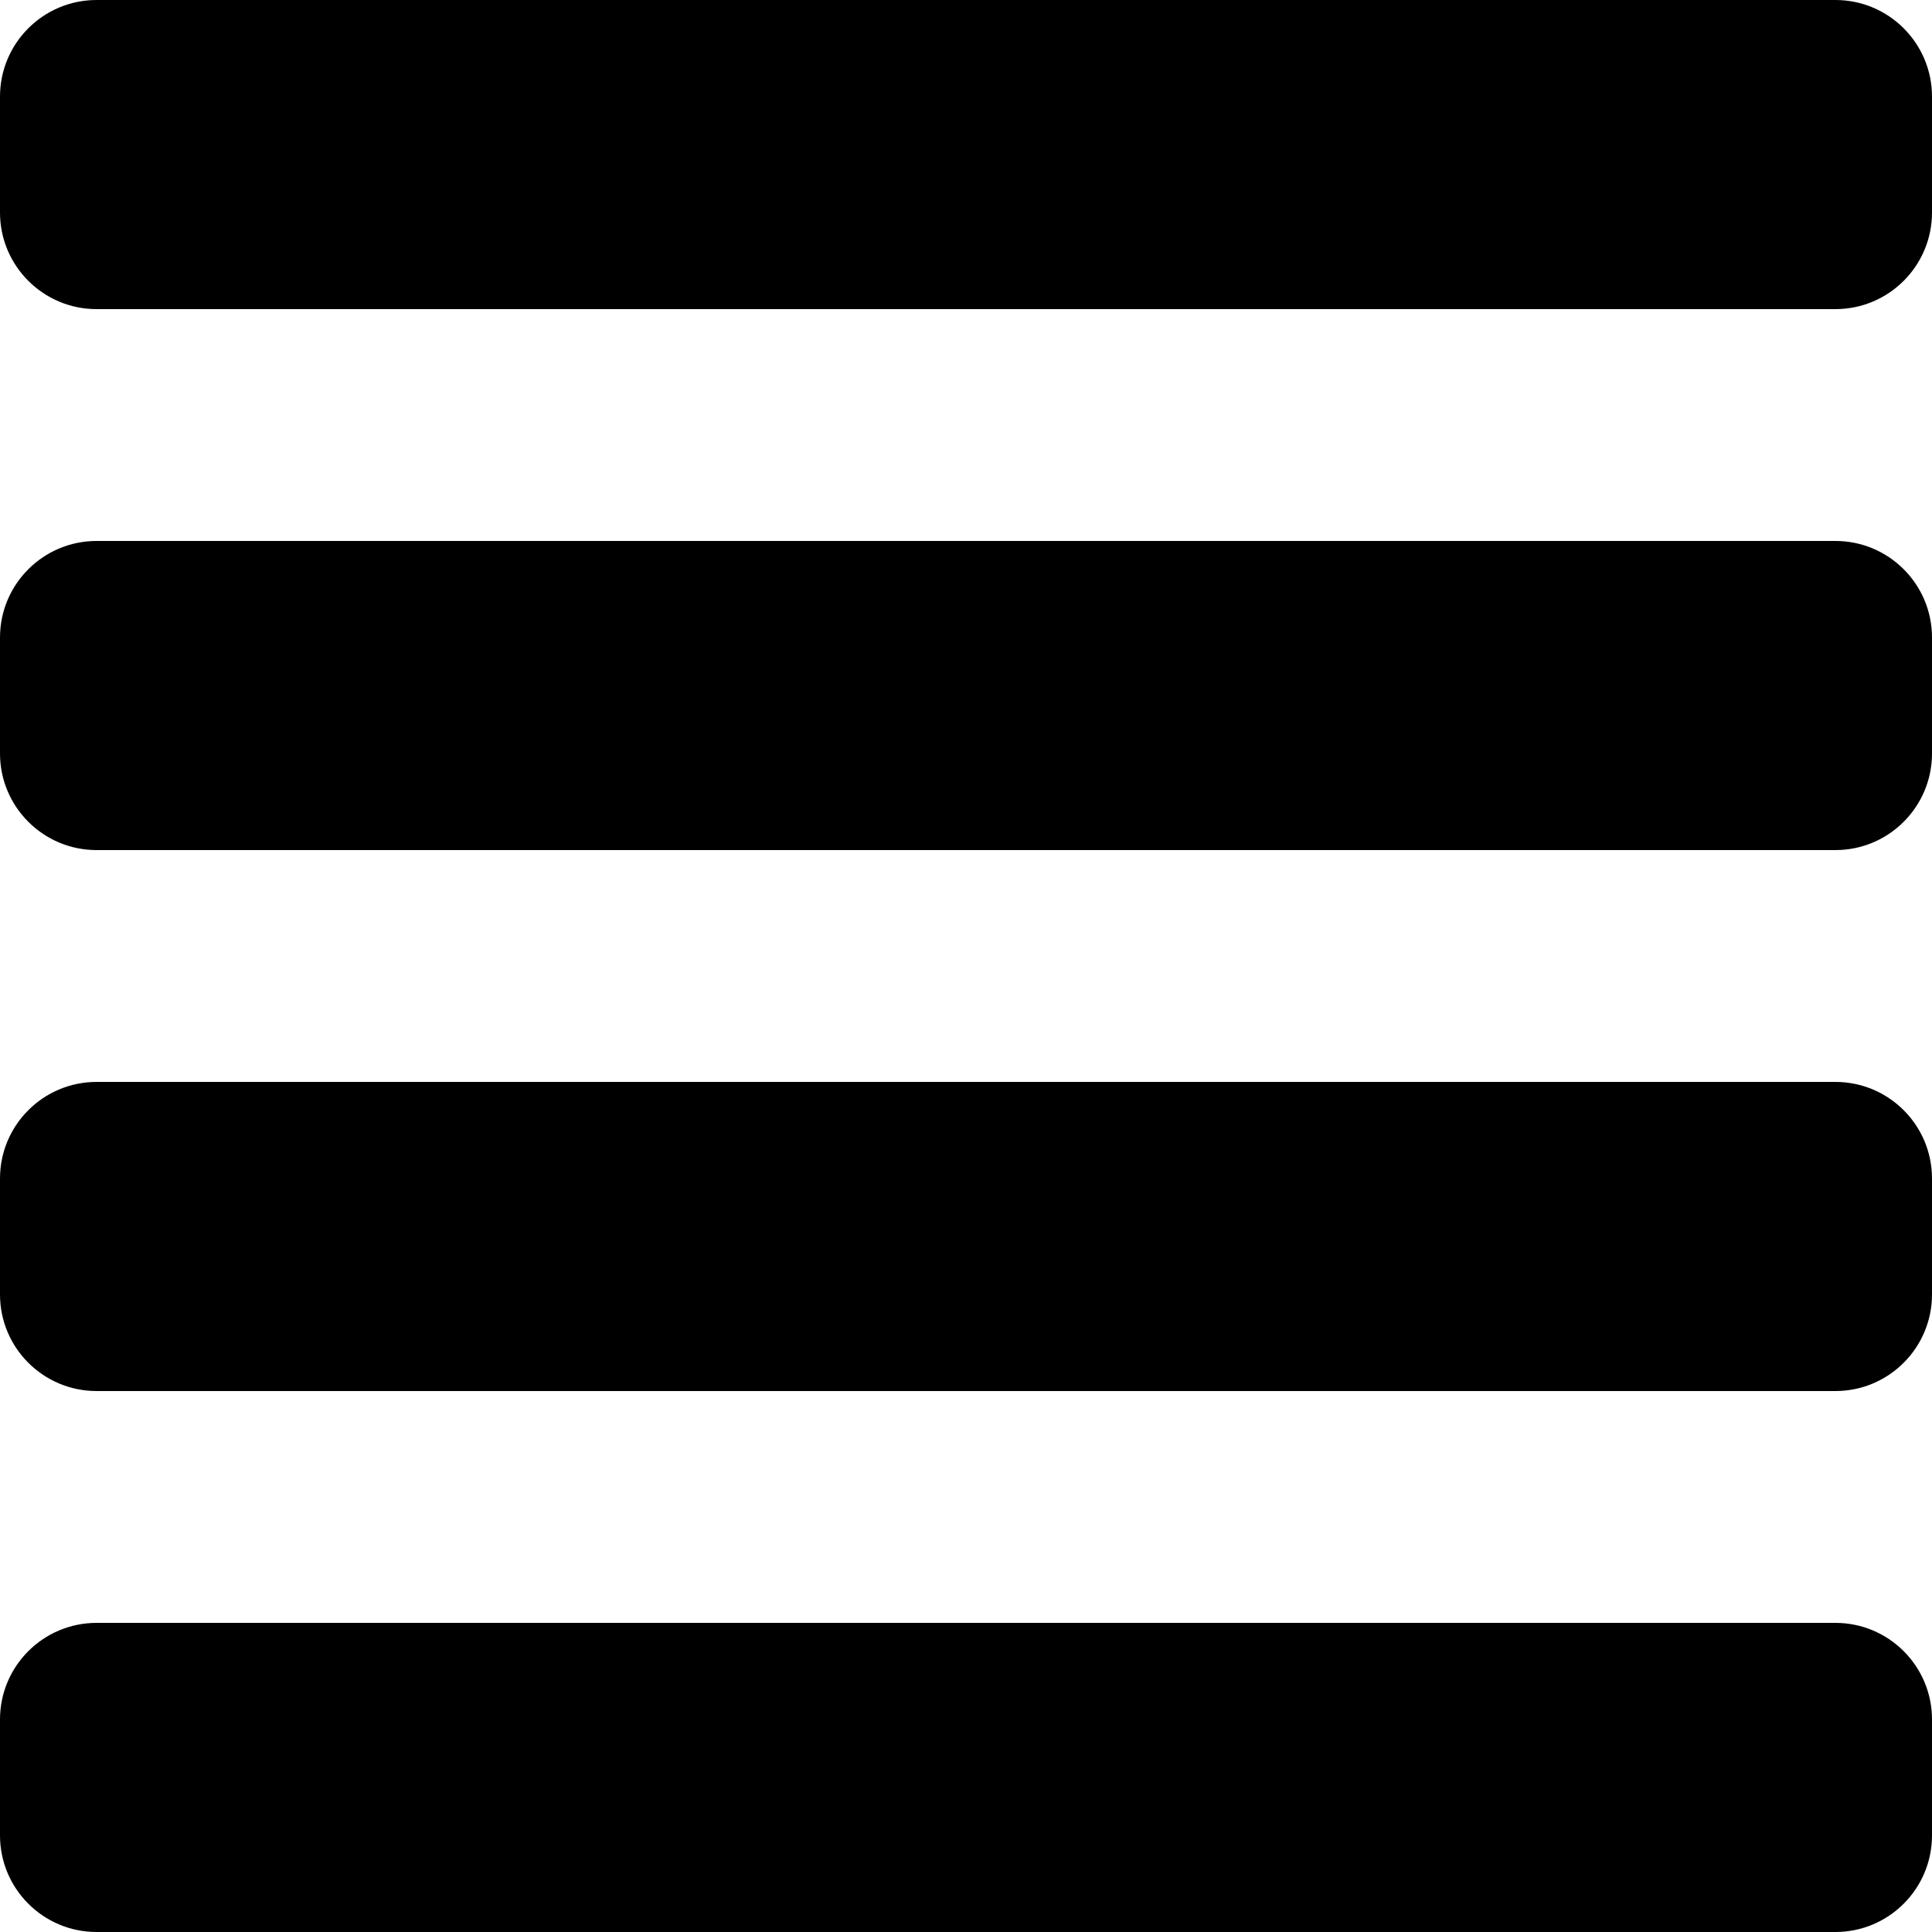
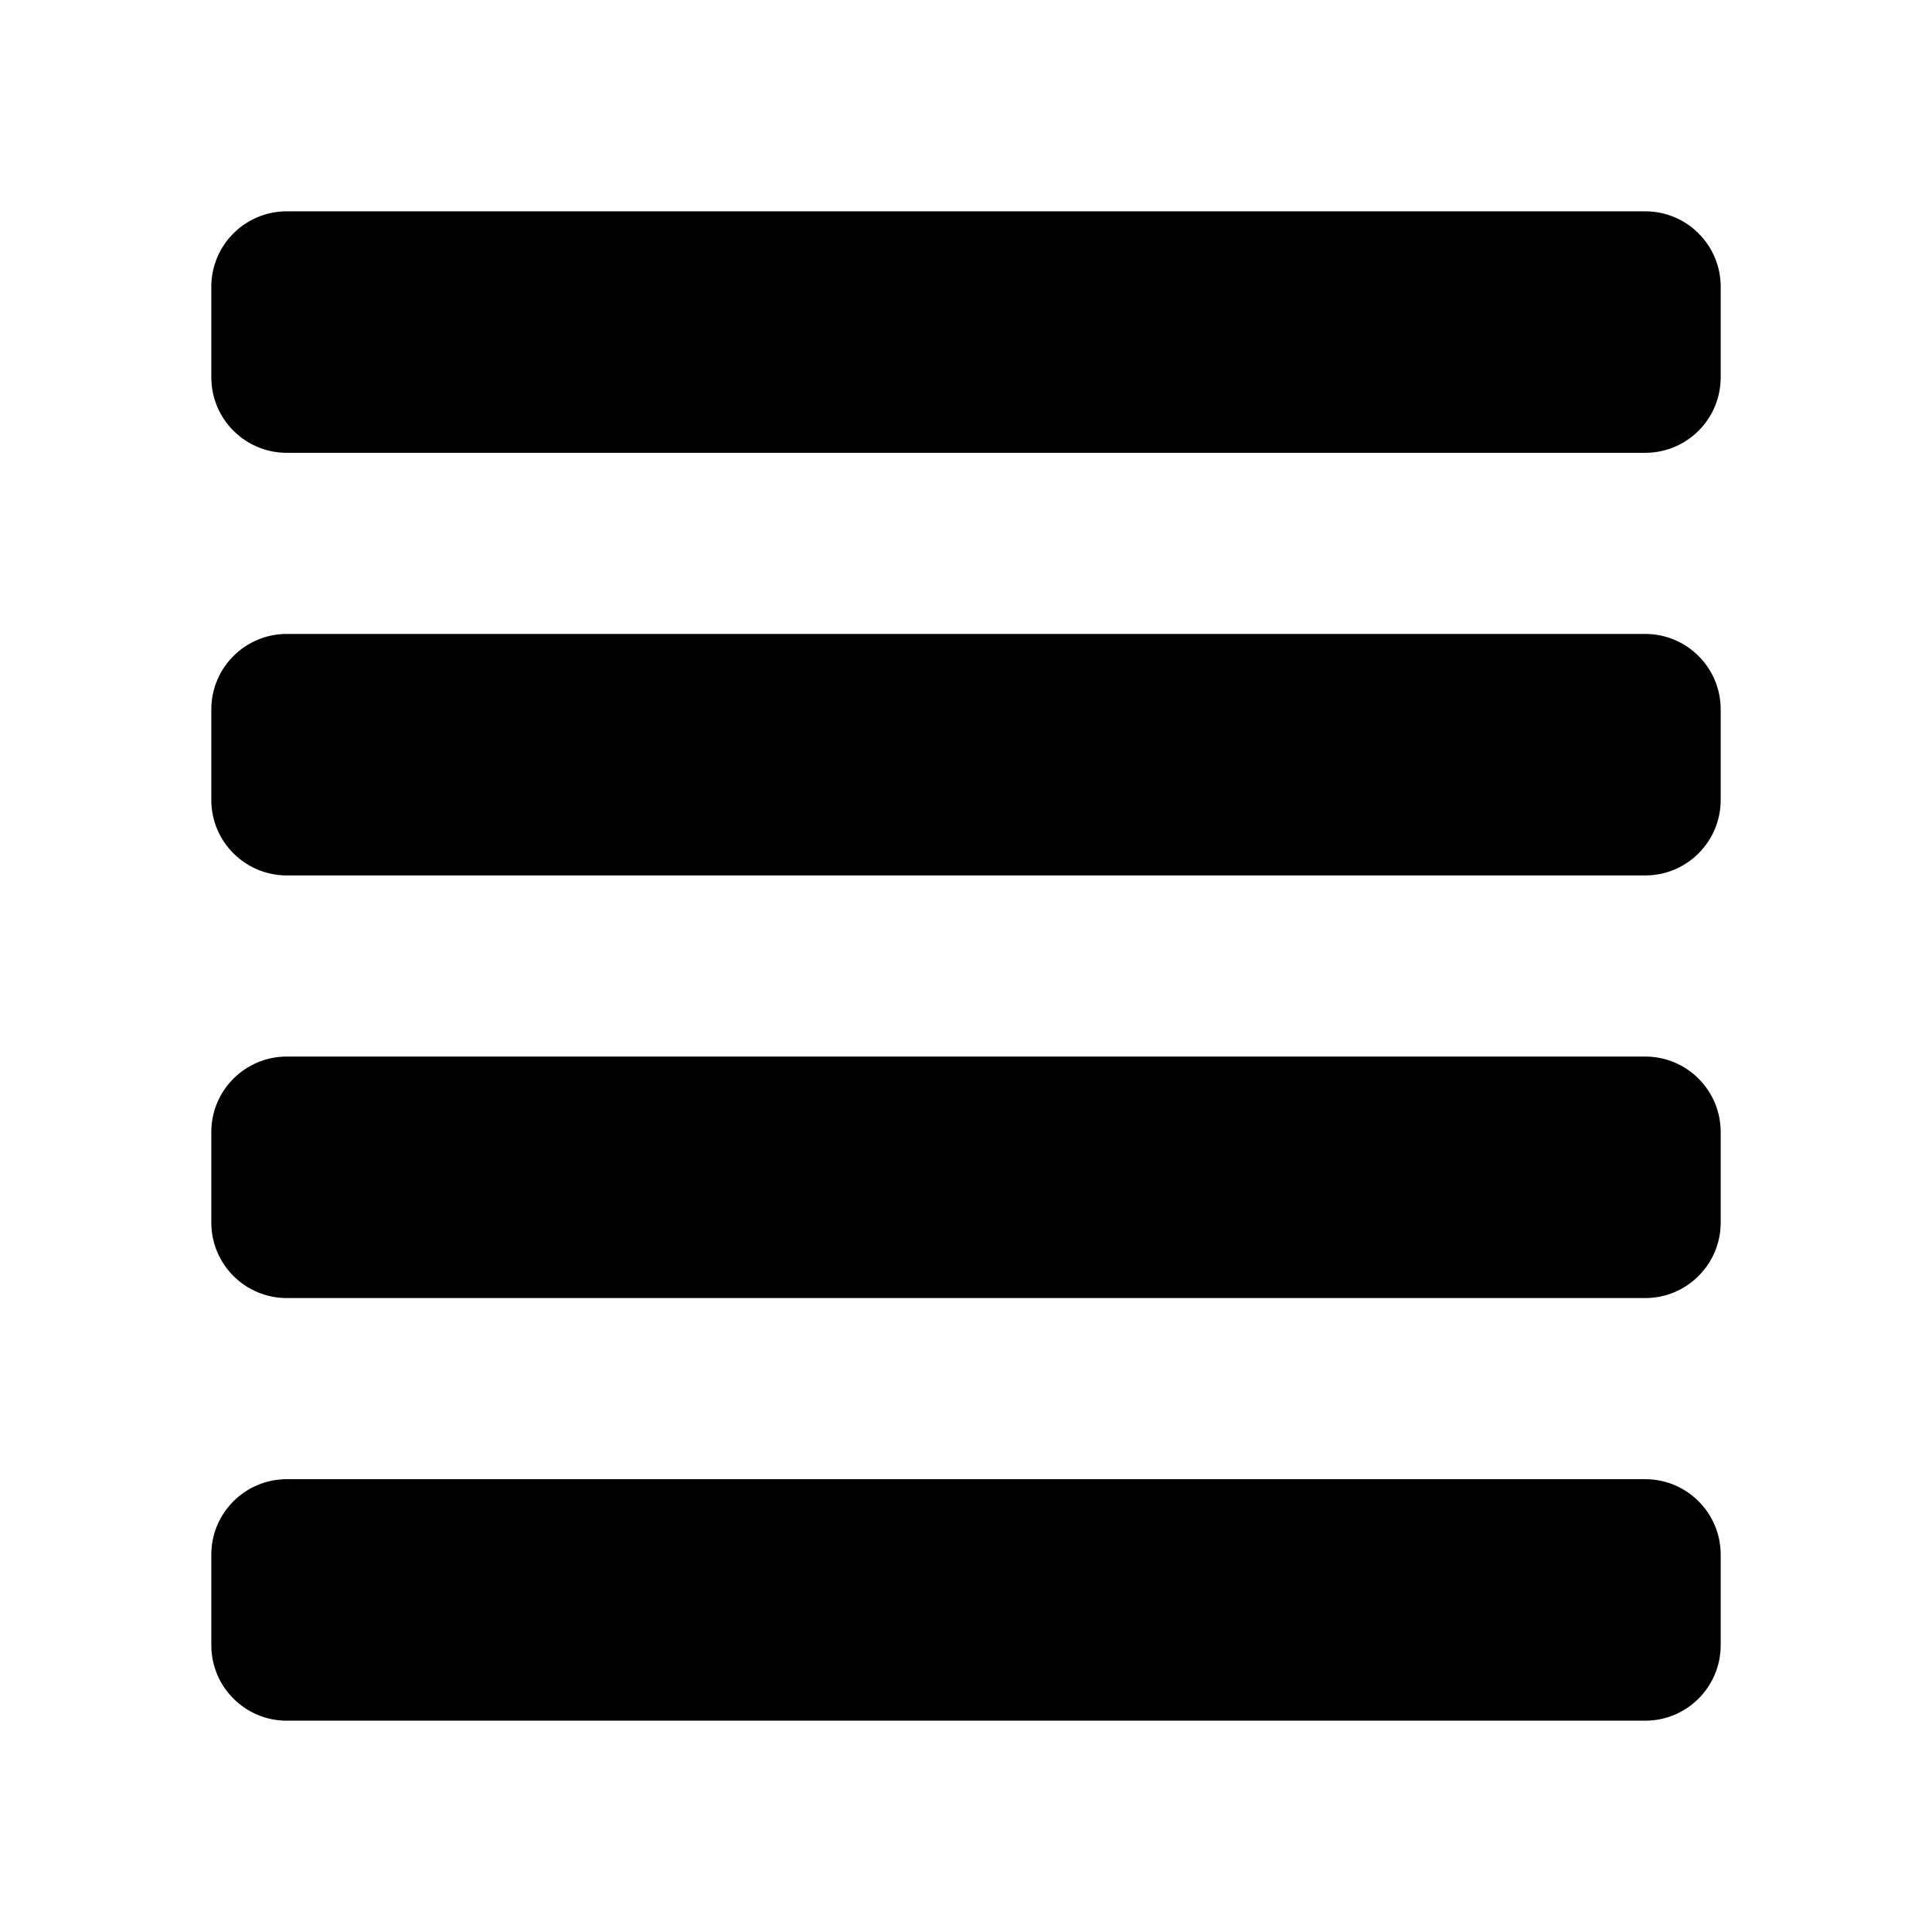
- <svg xmlns="http://www.w3.org/2000/svg" width="100" height="100">
-   <path d="M5 84h90a5 5 0 0 1 5 5v6a5 5 0 0 1-5 5H5a5 5 0 0 1-5-5v-6a5 5 0 0 1 5-5zm0-28h90a5 5 0 0 1 5 5v6a5 5 0 0 1-5 5H5a5 5 0 0 1-5-5v-6a5 5 0 0 1 5-5zm0-28h90a5 5 0 0 1 5 5v6a5 5 0 0 1-5 5H5a5 5 0 0 1-5-5v-6a5 5 0 0 1 5-5zM5 0h90a5 5 0 0 1 5 5v6a5 5 0 0 1-5 5H5a5 5 0 0 1-5-5V5a5 5 0 0 1 5-5z" fill="#000" fill-rule="evenodd" />
+ <svg xmlns="http://www.w3.org/2000/svg" width="128" height="128">
+   <path d="M19 98h90a5 5 0 0 1 5 5v6a5 5 0 0 1-5 5H19a5 5 0 0 1-5-5v-6a5 5 0 0 1 5-5zm0-28h90a5 5 0 0 1 5 5v6a5 5 0 0 1-5 5H19a5 5 0 0 1-5-5v-6a5 5 0 0 1 5-5zm0-28h90a5 5 0 0 1 5 5v6a5 5 0 0 1-5 5H19a5 5 0 0 1-5-5v-6a5 5 0 0 1 5-5zm0-28h90a5 5 0 0 1 5 5v6a5 5 0 0 1-5 5H19a5 5 0 0 1-5-5v-6a5 5 0 0 1 5-5z" fill="#000" fill-rule="evenodd" />
</svg>
